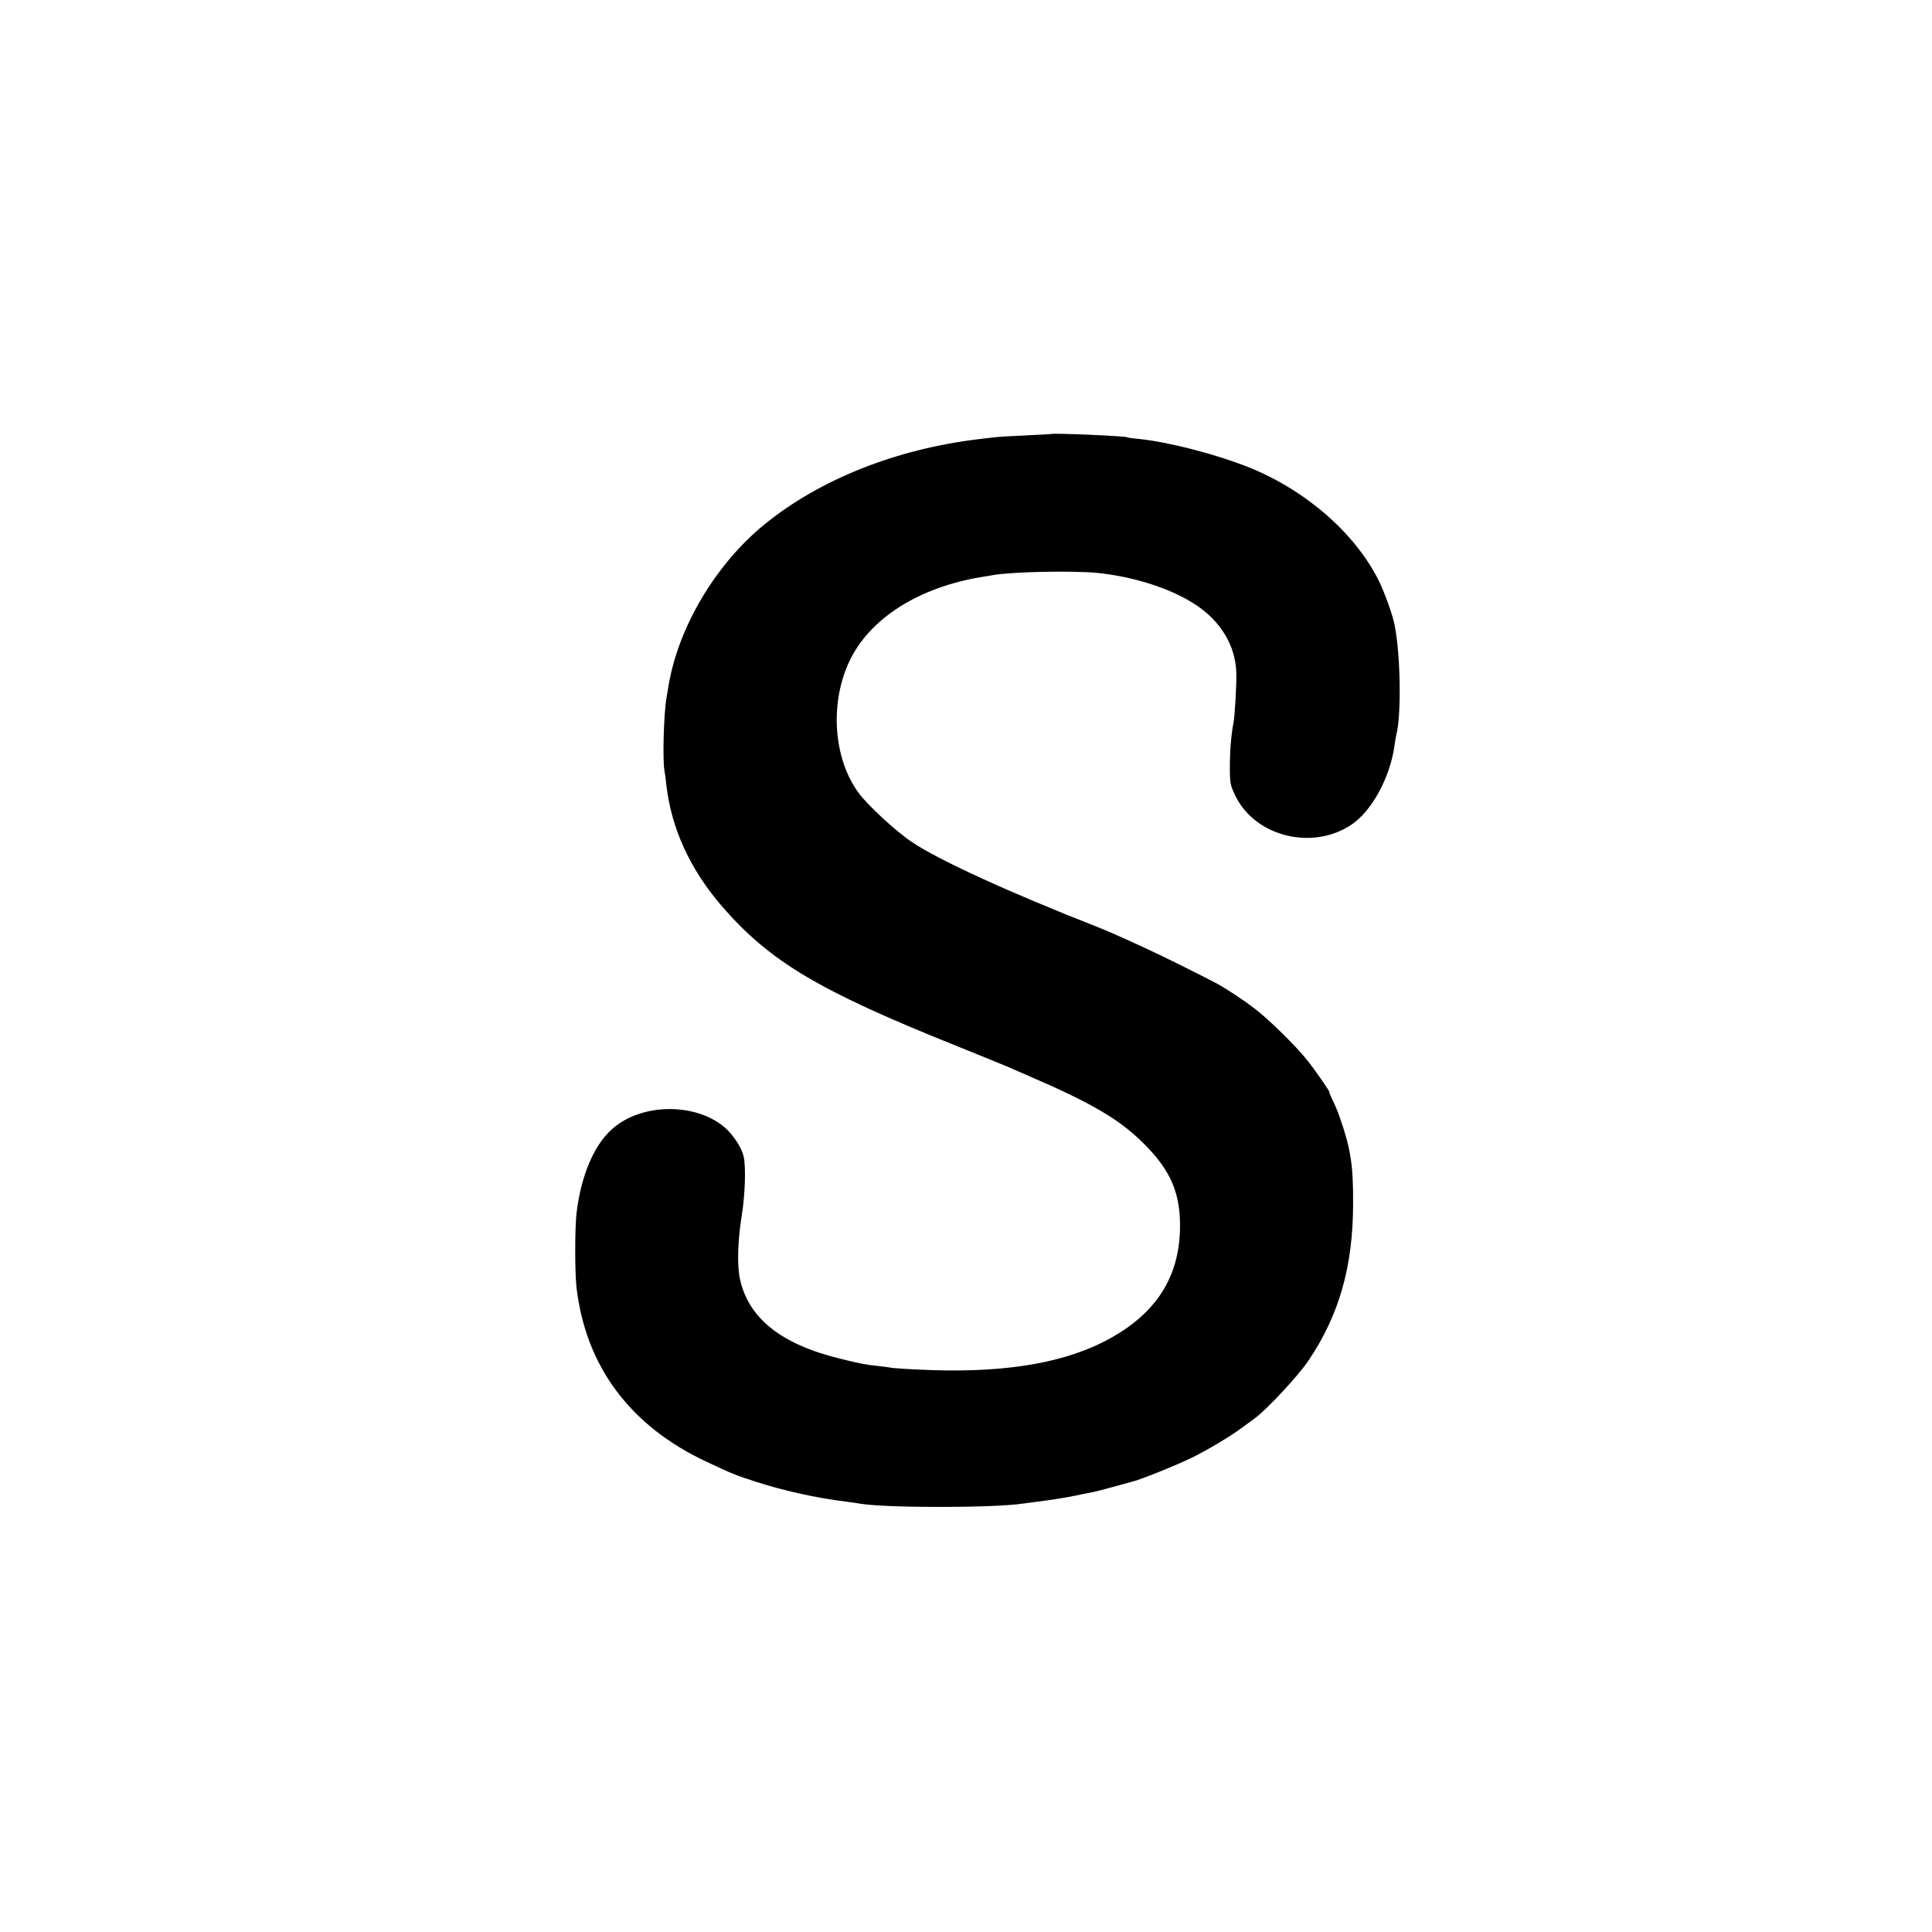
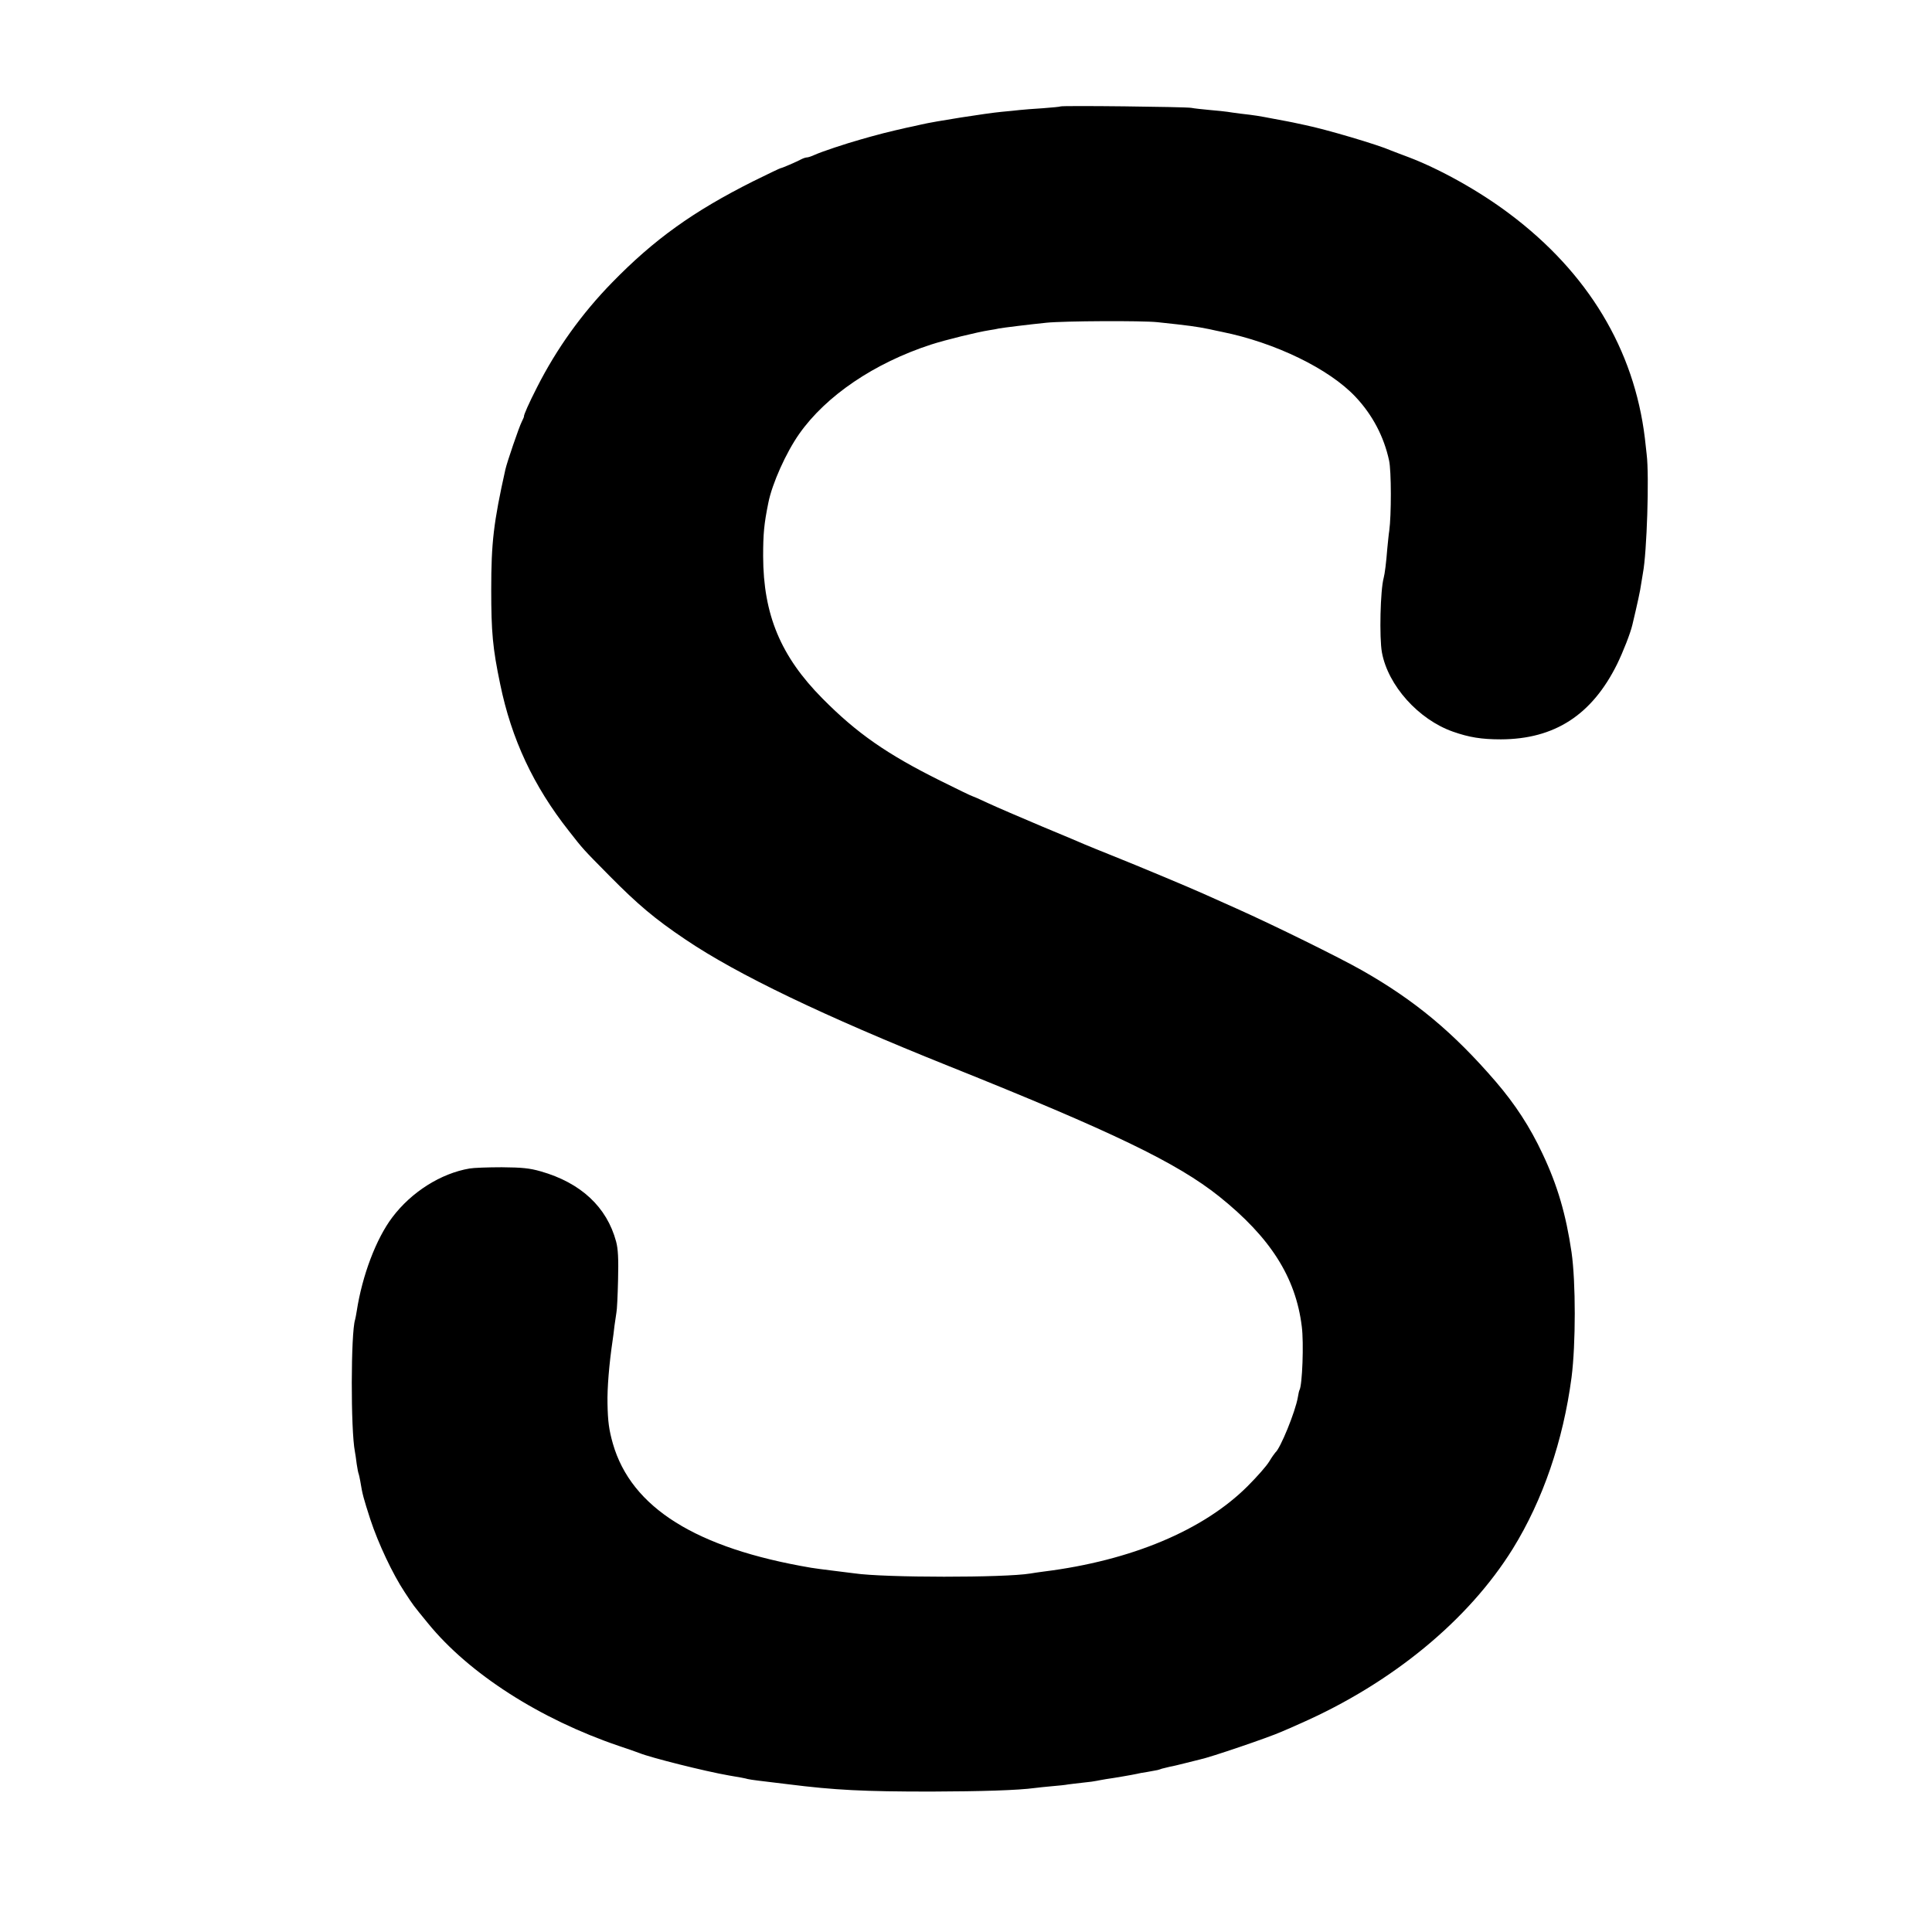
<svg xmlns="http://www.w3.org/2000/svg" version="1.0" width="1080pt" height="1080pt" viewBox="0 0 1080 1080" preserveAspectRatio="xMidYMid meet">
  <g transform="translate(0,1080) scale(0.1,-0.1)" fill="#000000" stroke="none">
-     <path d="M5877 8374 c-1 -1 -65 -4 -142 -8 -77 -3 -158 -8 -180 -11 -22 -3 -60 -7 -85 -10 -463 -56 -887 -225 -1196 -476 -275 -224 -485 -579 -538 -909 -3 -19 -8 -46 -10 -60 -16 -87 -23 -360 -11 -412 2 -13 7 -43 9 -68 27 -249 133 -480 315 -690 268 -307 538 -468 1306 -776 143 -58 274 -111 290 -118 17 -8 64 -28 105 -46 361 -155 516 -246 651 -380 157 -155 211 -286 205 -490 -9 -278 -149 -481 -431 -623 -250 -125 -586 -175 -1030 -153 -71 3 -139 8 -151 10 -11 2 -45 7 -75 10 -76 8 -100 13 -217 42 -325 80 -506 224 -555 441 -17 76 -14 211 9 355 20 124 24 277 11 334 -11 46 -52 110 -94 151 -160 151 -477 151 -643 0 -101 -91 -172 -260 -197 -467 -10 -84 -10 -336 0 -420 53 -441 301 -773 730 -973 134 -63 162 -75 272 -110 162 -52 340 -91 510 -112 28 -4 61 -8 75 -11 151 -24 741 -24 910 1 14 2 48 6 75 10 74 9 175 25 220 35 22 5 56 12 74 15 19 3 76 17 125 31 50 14 105 29 121 33 53 14 259 98 335 136 90 45 209 117 270 162 25 18 59 43 75 55 68 50 244 239 300 323 172 256 248 525 249 875 1 218 -13 308 -76 488 -10 29 -28 72 -40 95 -11 23 -19 42 -17 42 6 0 -82 127 -125 180 -60 76 -213 226 -286 282 -68 53 -184 129 -235 154 -16 9 -84 43 -150 76 -161 82 -396 190 -505 233 -480 188 -879 370 -1031 472 -91 61 -250 207 -301 278 -139 192 -160 495 -52 729 112 242 388 418 744 476 19 3 46 7 60 10 107 19 449 26 588 12 200 -21 402 -85 539 -173 145 -93 230 -232 234 -385 2 -65 -8 -239 -16 -281 -12 -61 -20 -152 -20 -243 0 -93 2 -105 32 -166 112 -227 432 -305 649 -158 113 76 215 265 239 439 3 25 8 52 10 60 29 108 25 445 -9 616 -10 55 -58 187 -89 249 -132 264 -406 503 -722 631 -184 74 -447 142 -615 160 -36 3 -68 8 -71 10 -13 7 -414 24 -422 18z" />
+     <path d="M5928 10205 c-2 -2 -46 -6 -98 -10 -52 -3 -111 -8 -130 -10 -19 -2 -64 -7 -100 -10 -86 -8 -379 -54 -450 -71 -14 -3 -36 -8 -49 -11 -24 -4 -172 -39 -201 -48 -8 -2 -49 -13 -90 -25 -88 -25 -212 -66 -257 -86 -17 -8 -36 -14 -42 -14 -6 0 -19 -4 -29 -9 -28 -15 -111 -51 -118 -51 -3 0 -72 -33 -153 -73 -337 -169 -555 -326 -789 -566 -170 -174 -311 -371 -420 -586 -46 -90 -75 -156 -73 -163 1 -1 -5 -15 -13 -31 -14 -27 -82 -225 -91 -266 -66 -296 -79 -409 -79 -670 0 -238 8 -328 50 -529 63 -307 186 -570 384 -821 82 -105 77 -99 226 -250 160 -162 255 -242 426 -357 290 -196 772 -427 1473 -708 916 -367 1274 -540 1510 -728 286 -229 428 -451 462 -727 12 -91 3 -330 -13 -356 -2 -3 -6 -21 -9 -40 -14 -81 -98 -287 -126 -309 -3 -3 -19 -25 -34 -50 -15 -25 -69 -86 -119 -136 -247 -248 -653 -418 -1141 -479 -27 -4 -61 -8 -75 -11 -143 -24 -816 -24 -985 1 -16 2 -70 9 -120 15 -49 6 -103 13 -120 16 -644 109 -1006 336 -1109 694 -22 78 -28 123 -30 223 -2 88 9 222 29 357 2 14 7 49 10 79 4 30 9 63 11 75 3 12 7 93 9 181 3 120 0 174 -11 215 -52 193 -197 328 -421 392 -63 18 -105 22 -218 23 -77 0 -158 -3 -180 -7 -160 -27 -325 -131 -432 -273 -90 -119 -168 -324 -199 -525 -3 -19 -7 -40 -9 -47 -24 -73 -25 -617 -1 -738 2 -11 7 -42 10 -69 4 -27 9 -52 11 -55 1 -3 6 -22 9 -41 12 -74 18 -95 56 -213 44 -134 125 -306 192 -407 52 -79 42 -66 131 -175 229 -281 625 -535 1067 -685 52 -17 104 -36 115 -40 61 -25 367 -102 500 -125 50 -8 97 -17 105 -20 8 -2 35 -6 60 -9 25 -3 99 -12 165 -20 262 -33 423 -41 800 -41 282 1 484 7 580 20 17 2 60 7 96 10 36 3 76 7 90 10 13 2 51 6 84 10 33 3 67 8 75 10 8 2 33 6 55 10 38 5 148 24 170 29 6 2 33 7 60 11 63 11 57 10 80 18 11 3 31 8 45 11 14 2 54 12 90 21 36 9 72 18 80 20 54 11 381 122 455 155 22 9 69 30 105 46 511 225 939 577 1187 977 168 272 281 602 328 957 24 187 24 533 0 700 -31 210 -78 373 -162 550 -70 150 -153 277 -262 404 -237 275 -452 454 -748 622 -125 71 -490 251 -698 344 -88 39 -173 77 -190 85 -73 33 -372 158 -500 209 -77 31 -149 60 -160 65 -11 5 -119 51 -240 101 -121 51 -258 110 -303 131 -46 22 -86 39 -88 39 -3 0 -82 38 -176 85 -300 149 -468 266 -660 460 -234 236 -331 469 -332 795 0 126 5 181 29 299 21 107 99 281 173 386 150 213 420 396 737 499 80 26 260 70 325 80 19 3 44 7 55 10 22 4 166 22 265 32 99 10 535 12 620 3 179 -19 215 -24 290 -39 25 -6 56 -12 70 -15 298 -60 601 -207 748 -364 94 -100 158 -221 187 -355 13 -58 13 -307 1 -393 -3 -17 -7 -62 -11 -100 -6 -78 -14 -141 -20 -163 -19 -68 -25 -335 -10 -417 34 -185 204 -375 397 -443 91 -32 160 -43 268 -43 300 1 509 136 650 421 34 70 74 172 85 219 27 113 45 195 49 228 4 23 8 50 10 61 22 113 36 544 21 664 -3 25 -7 65 -10 90 -60 497 -318 926 -757 1255 -167 126 -387 249 -563 316 -44 16 -89 34 -100 38 -72 32 -363 118 -480 142 -33 7 -64 14 -70 15 -5 1 -50 10 -100 19 -94 18 -106 20 -193 30 -29 4 -61 8 -71 10 -10 2 -54 6 -97 10 -43 4 -90 9 -104 12 -28 6 -726 14 -732 8z" />
  </g>
</svg>
